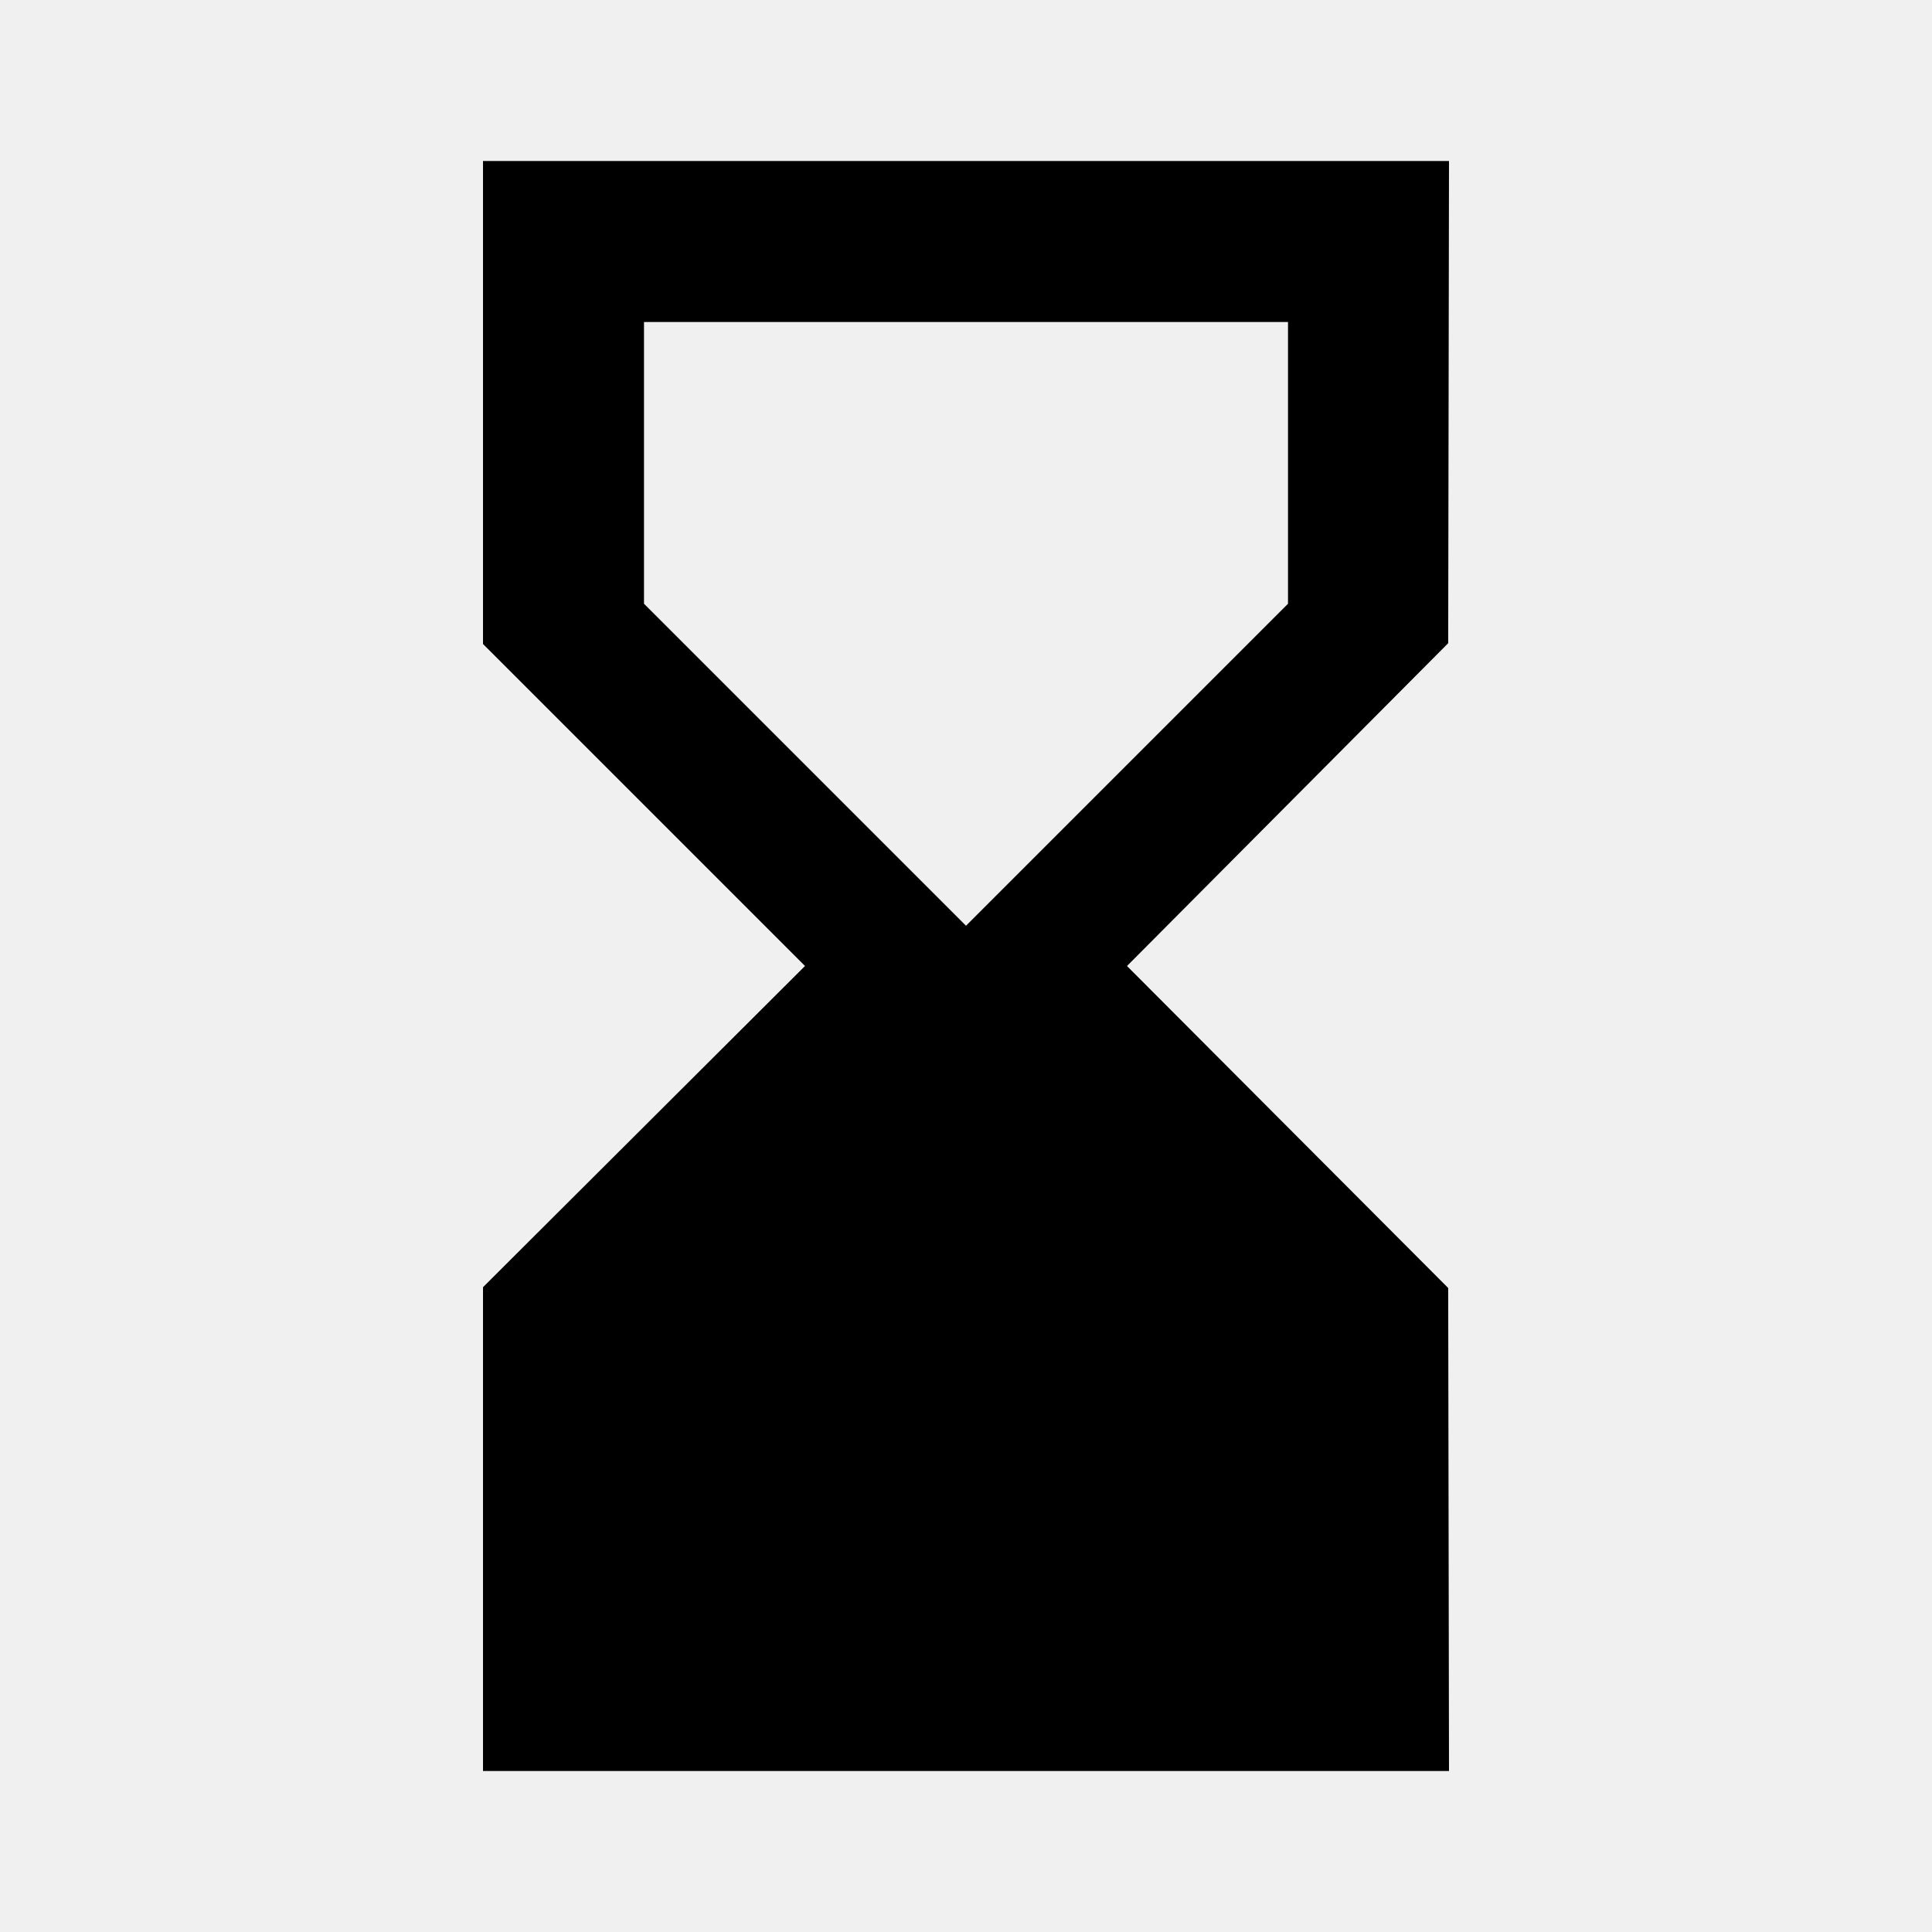
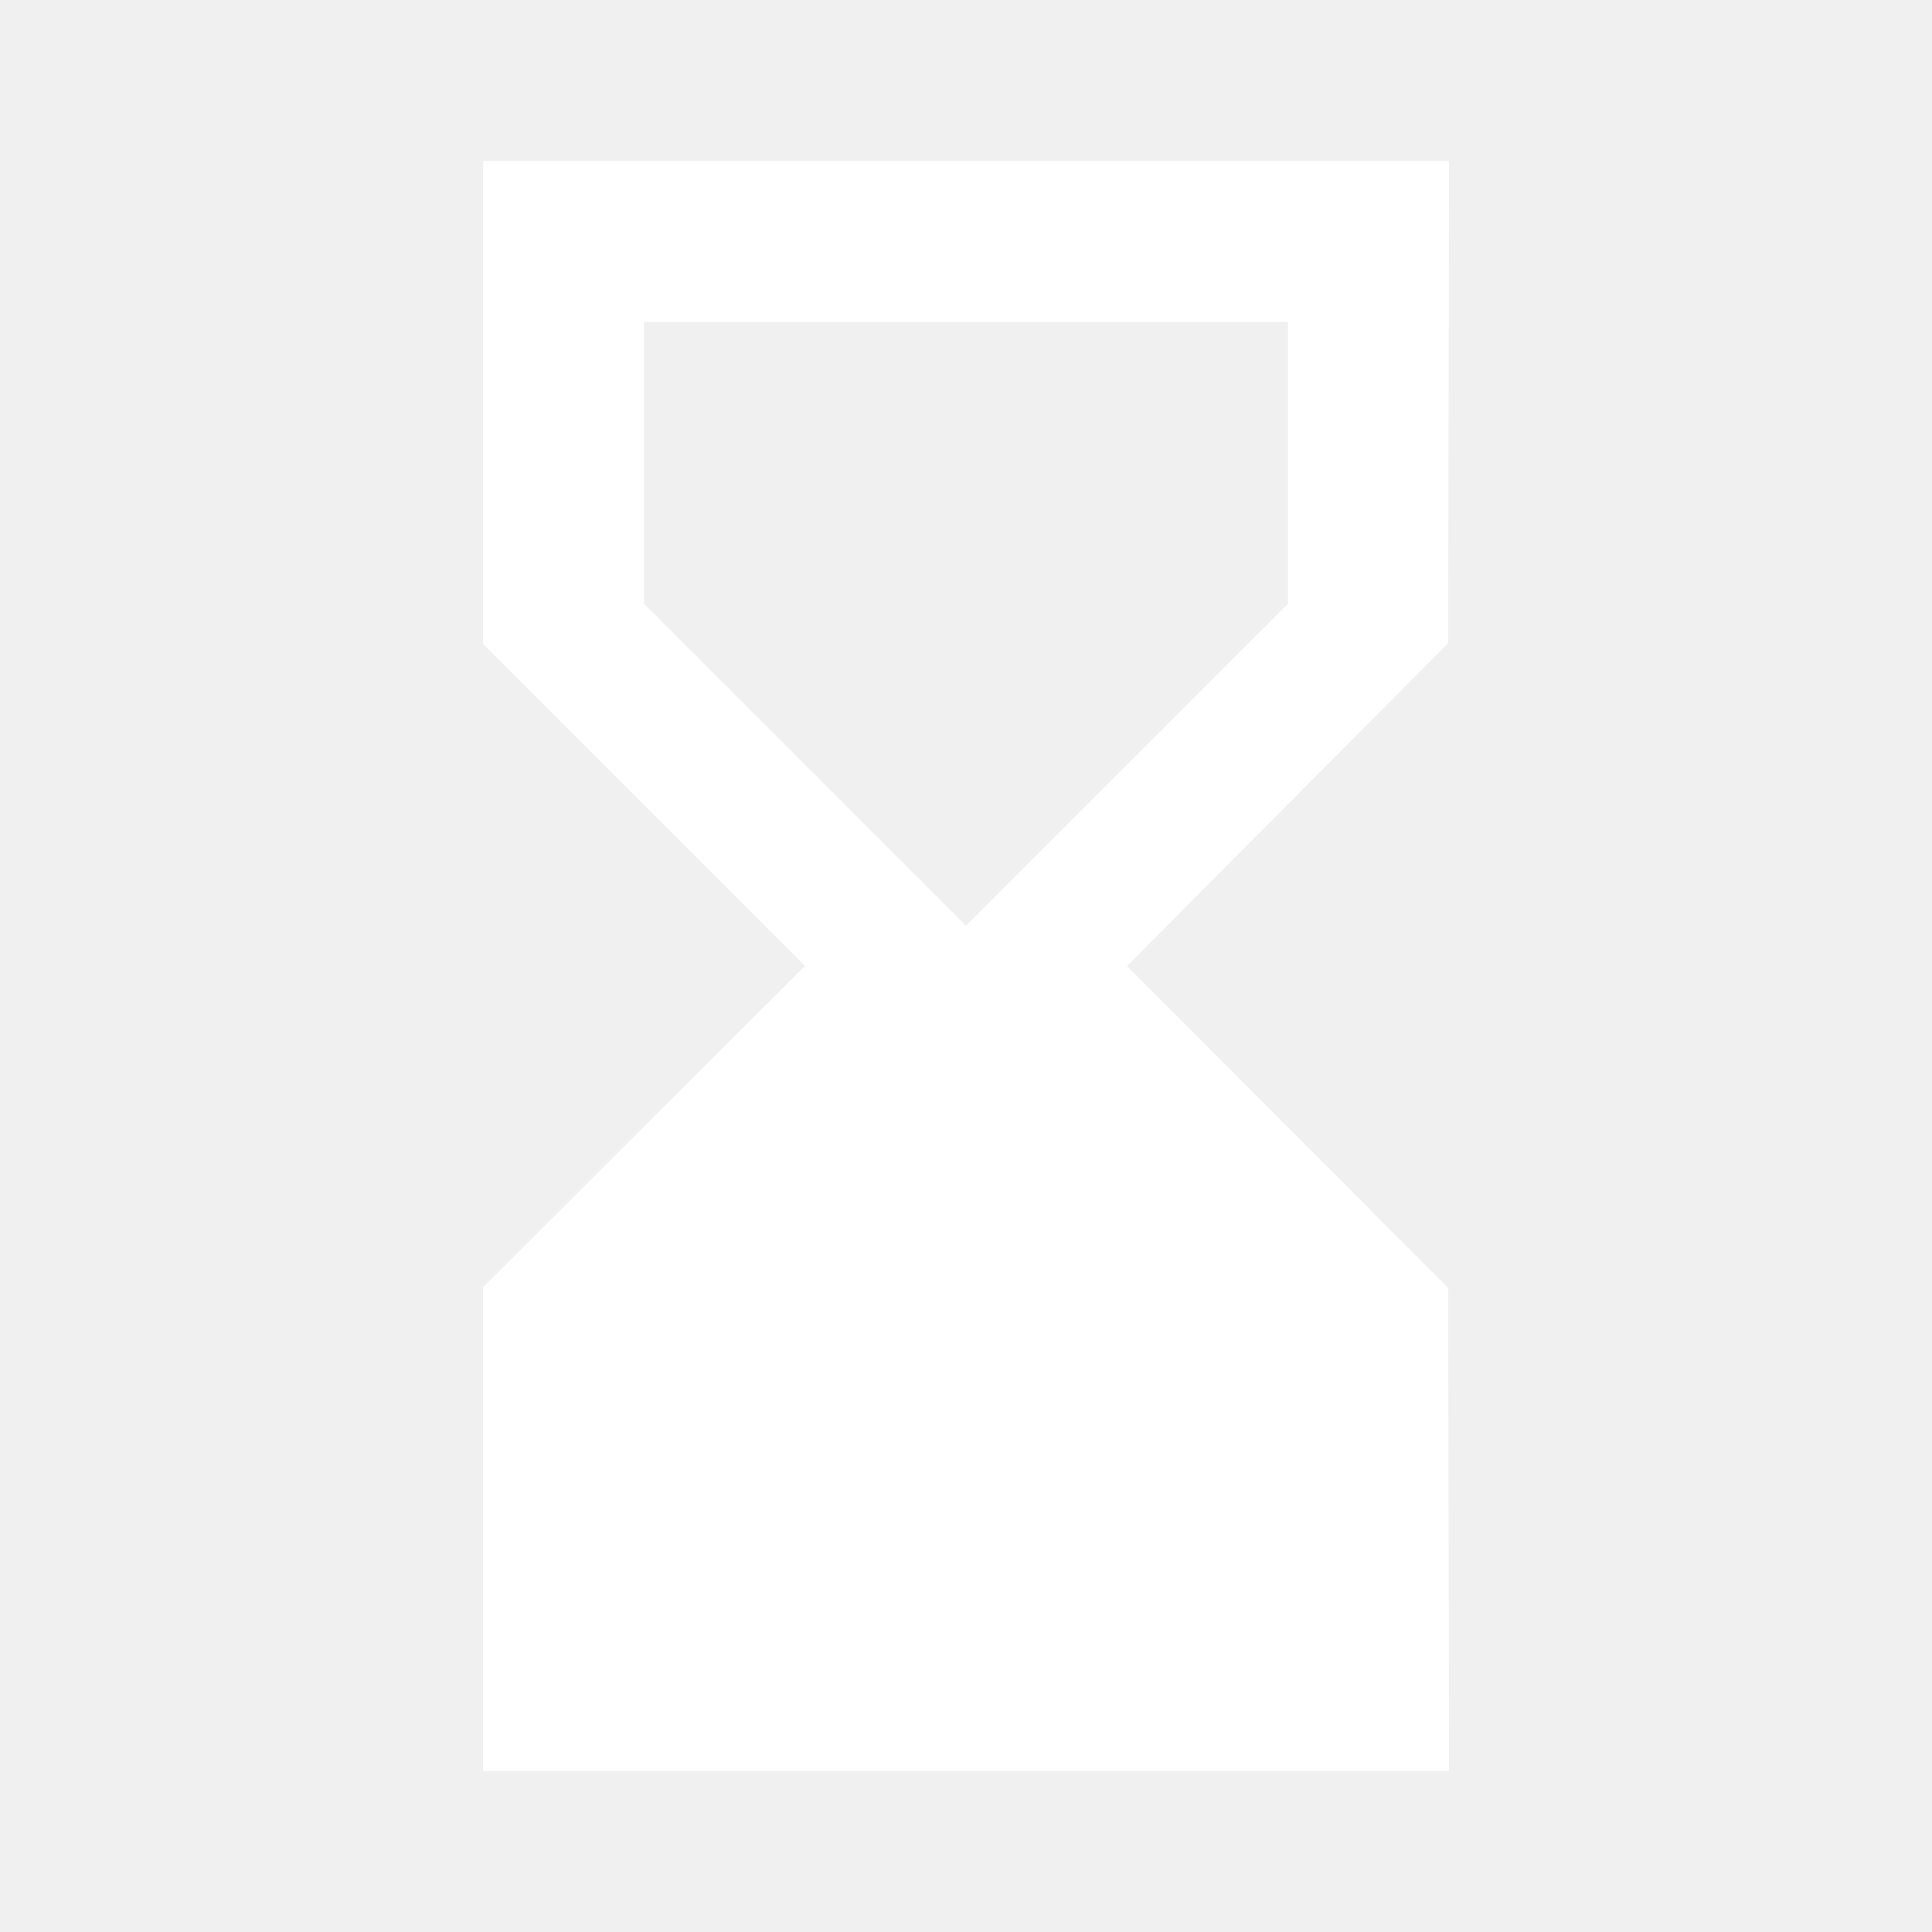
<svg xmlns="http://www.w3.org/2000/svg" enable-background="new 0 0 24 24" height="24" viewBox="0 0 24 24" width="24">
  <g>
    <rect fill="none" height="24" width="24" />
  </g>
  <g>
-     <path d="M18,22l-0.01-6L14,12l3.99-4.01L18,2H6v6l4,4l-4,3.99V22H18z M8,7.5V4h8v3.5l-4,4L8,7.5z" />
+     <path d="M18,22l-0.01-6L14,12l3.99-4.01L18,2H6v6l4,4l-4,3.99V22H18z M8,7.5V4h8v3.5l-4,4L8,7.5z" fill="white" />
  </g>
</svg>
